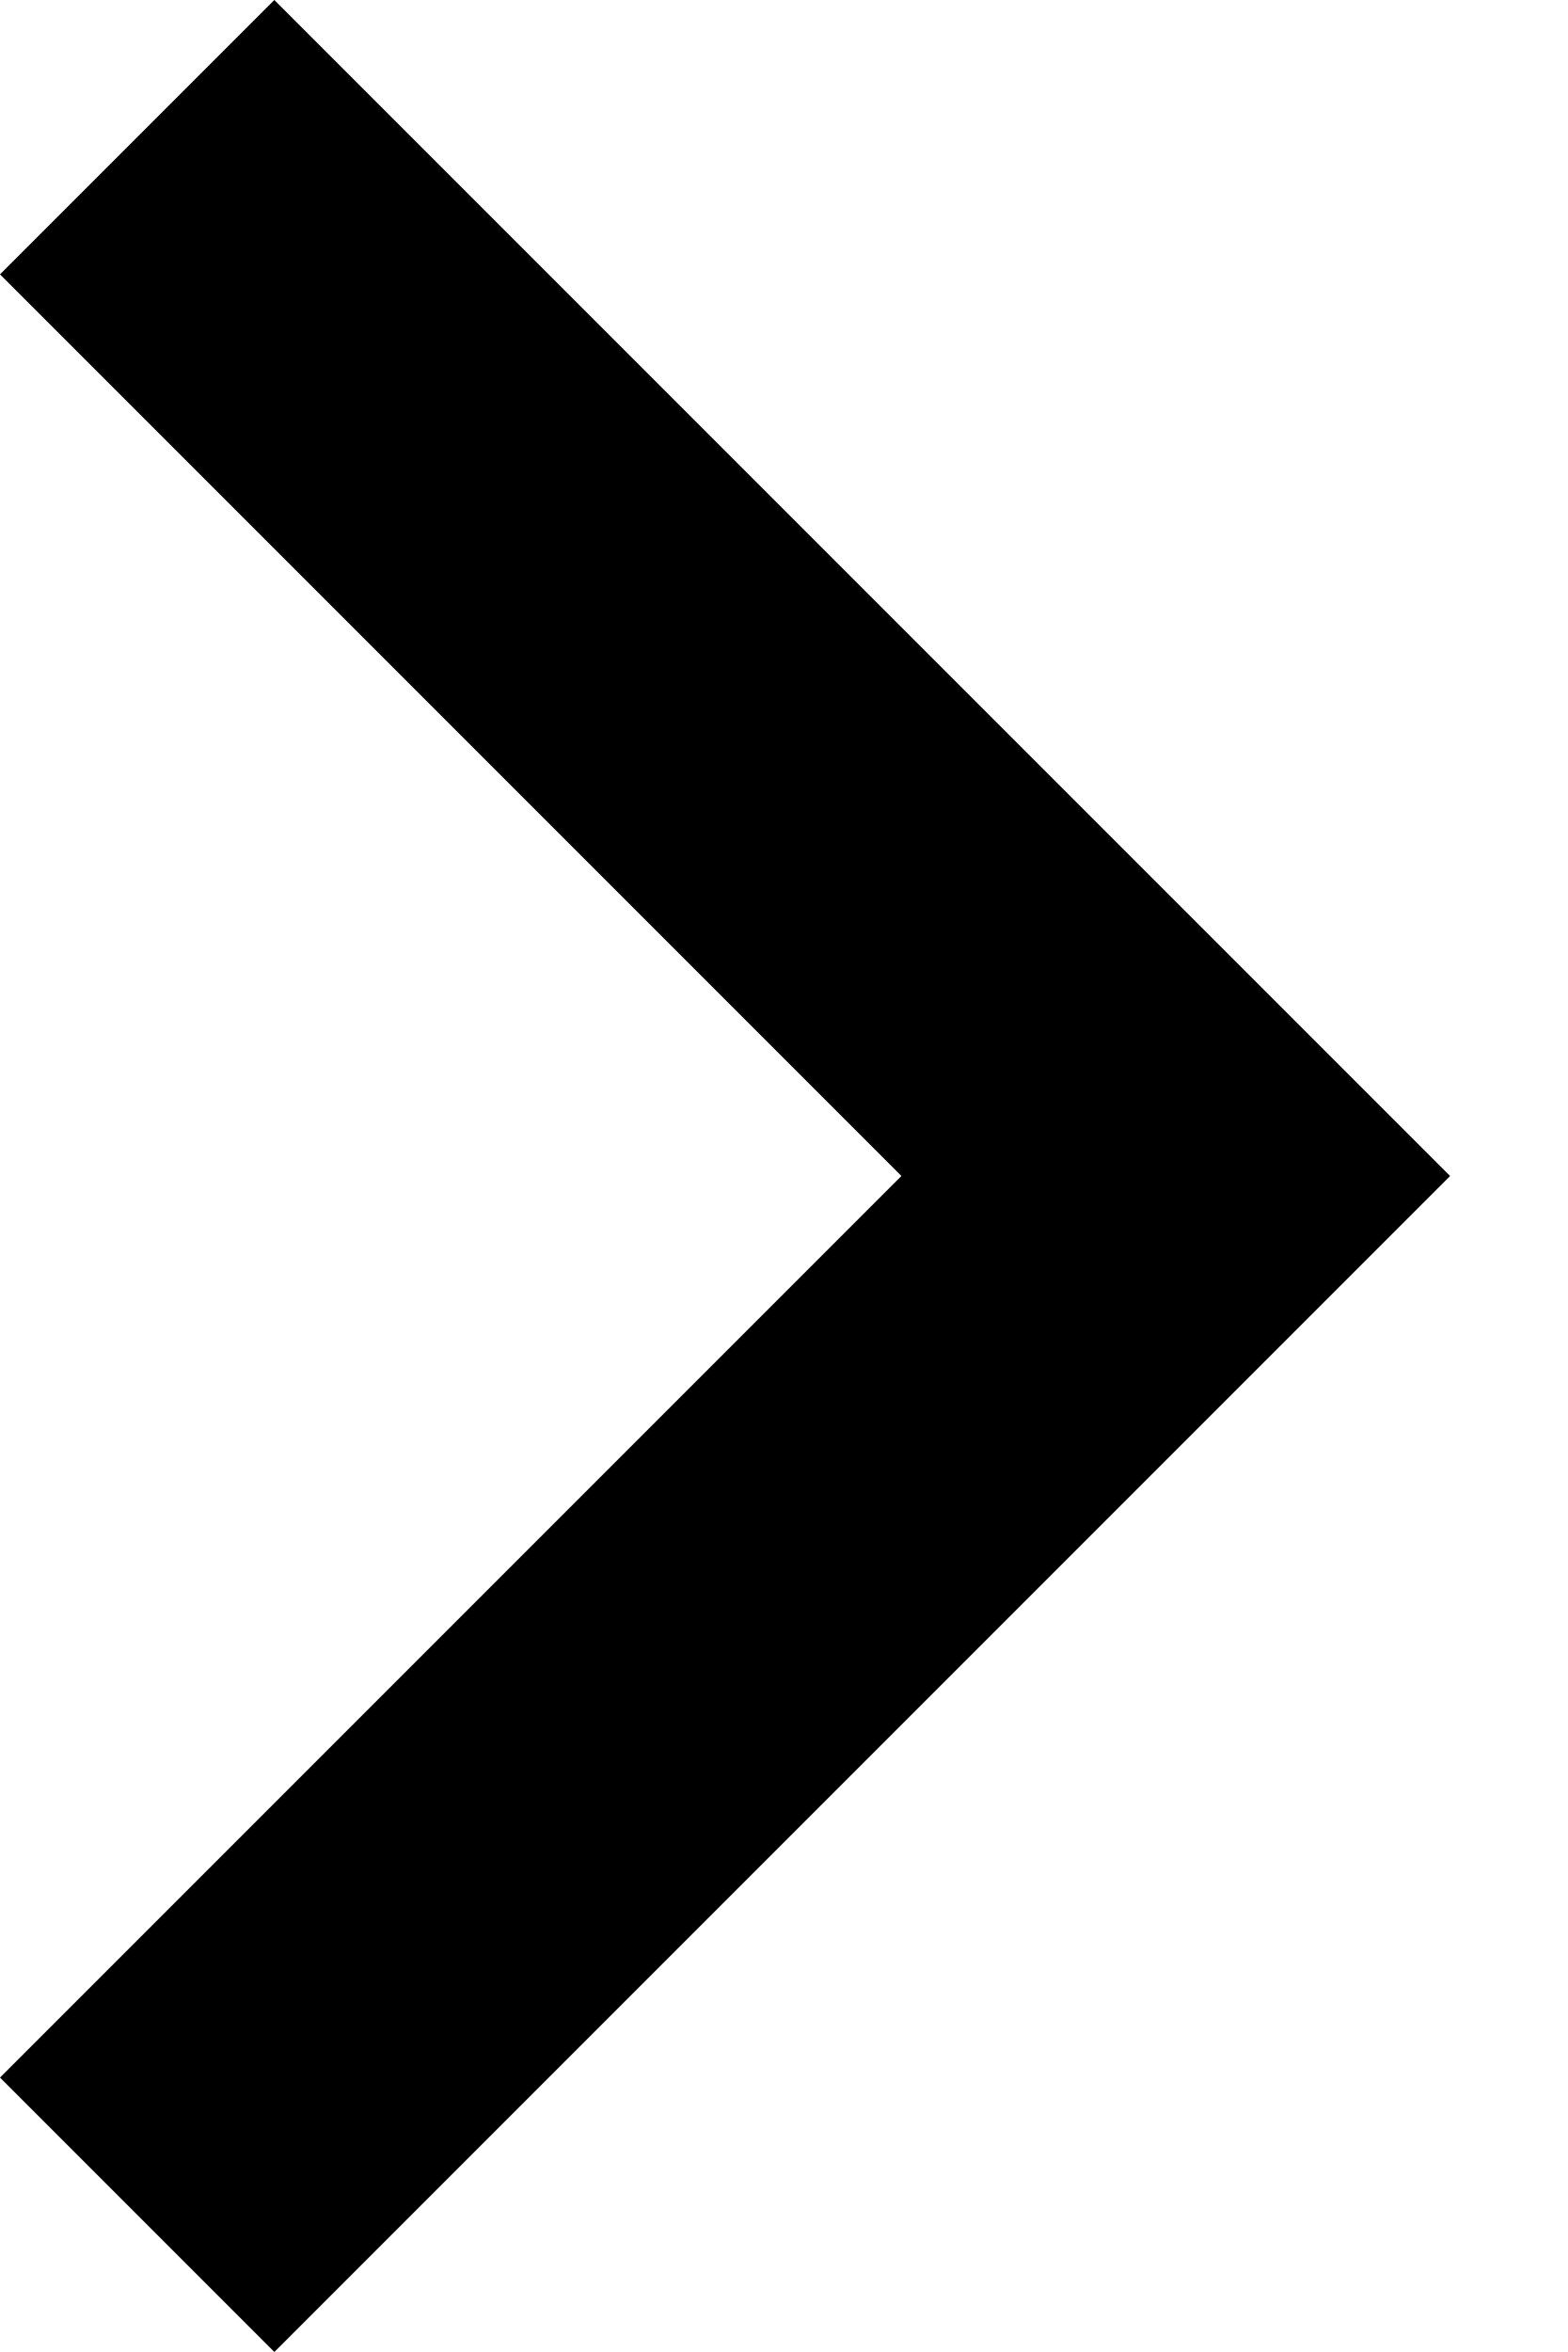
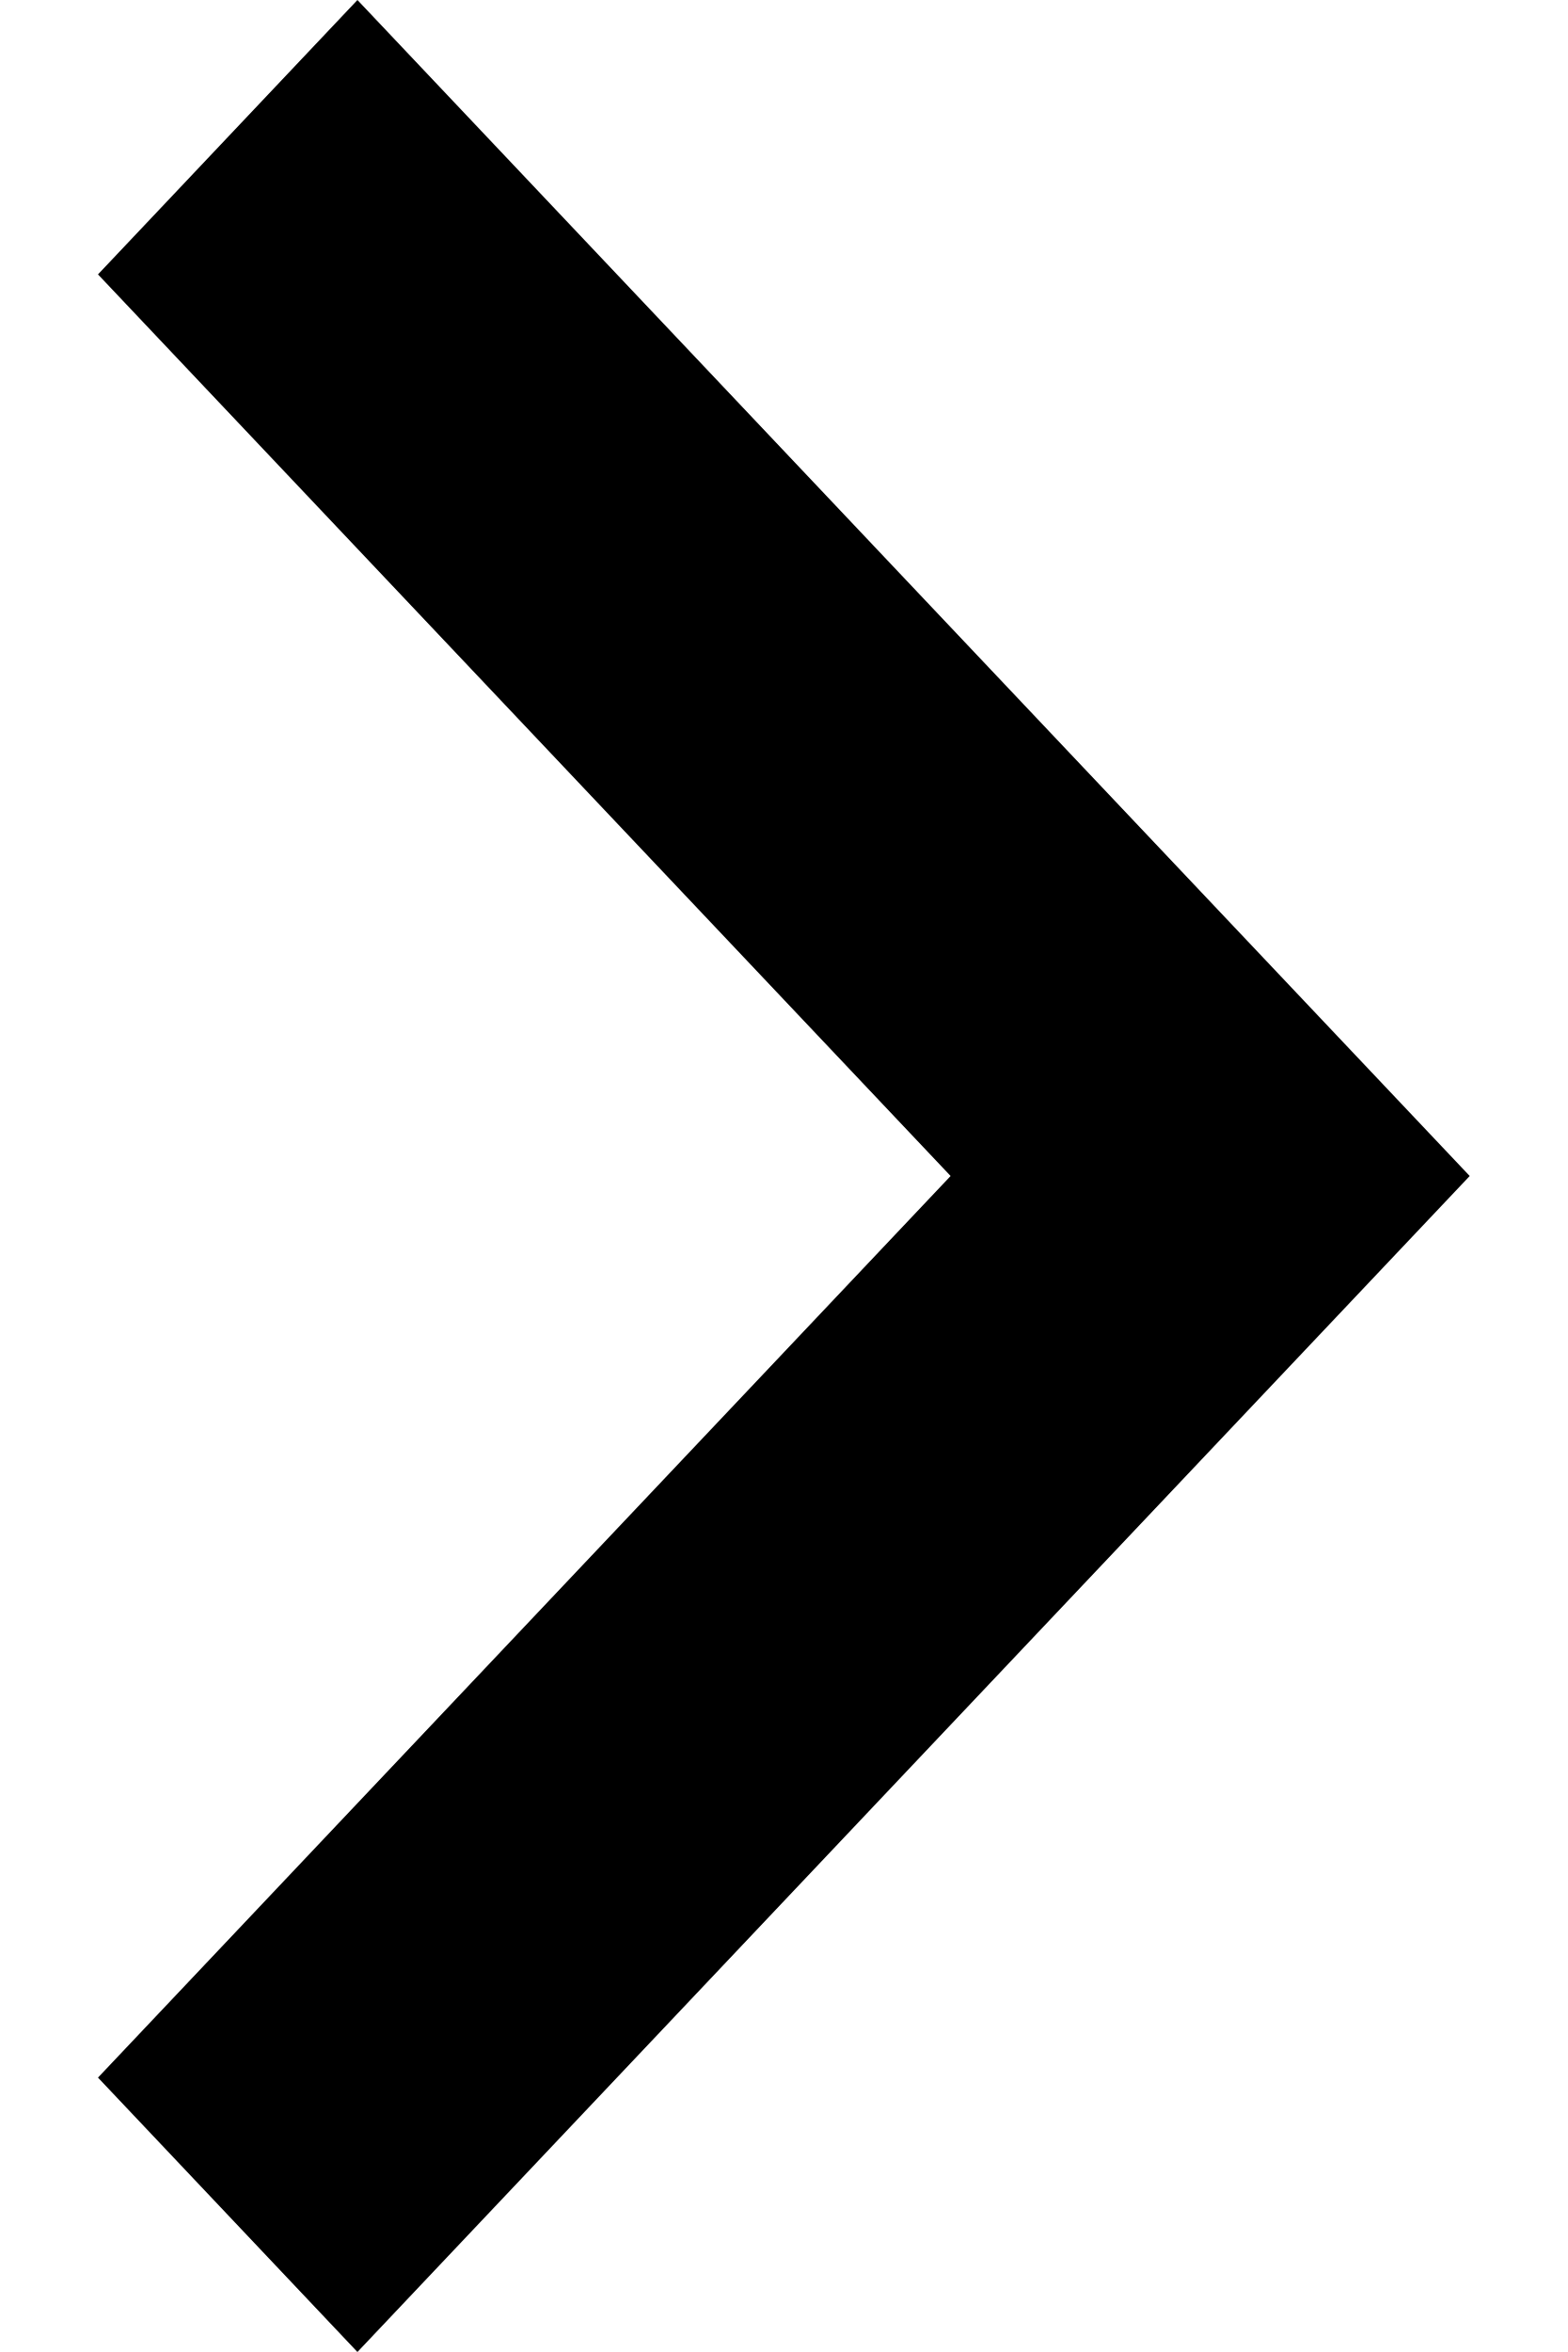
<svg xmlns="http://www.w3.org/2000/svg" width="8px" height="12px" viewBox="0 0 8 12" version="1.1">
  <defs />
-   <g id="Page-1" stroke="none" stroke-width="1">
-     <g id="Body" transform="translate(-55, -267)">
-       <g id="Card" transform="translate(20, 91)">
-         <g id="Tree" transform="translate(32, 173)">
-           <g id="Nested-Entry" transform="translate(3, 0)">
-             <polygon id="Shape" points="0 4.4 1.4 3 7.4 9 1.4 15 0 13.6 4.6 9" />
-           </g>
-         </g>
-       </g>
+   <g id="Page-1" stroke="none" stroke-width="1" fill="none" fill-rule="evenodd">
+     <g id="folded" transform="translate(-2, 0)" fill="#000000" fill-rule="nonzero">
+       <polygon id="Shape" points="2.5 1.4 3.824 0 9.5 6 3.824 12 2.5 10.6 6.851 6" />
    </g>
  </g>
</svg>
